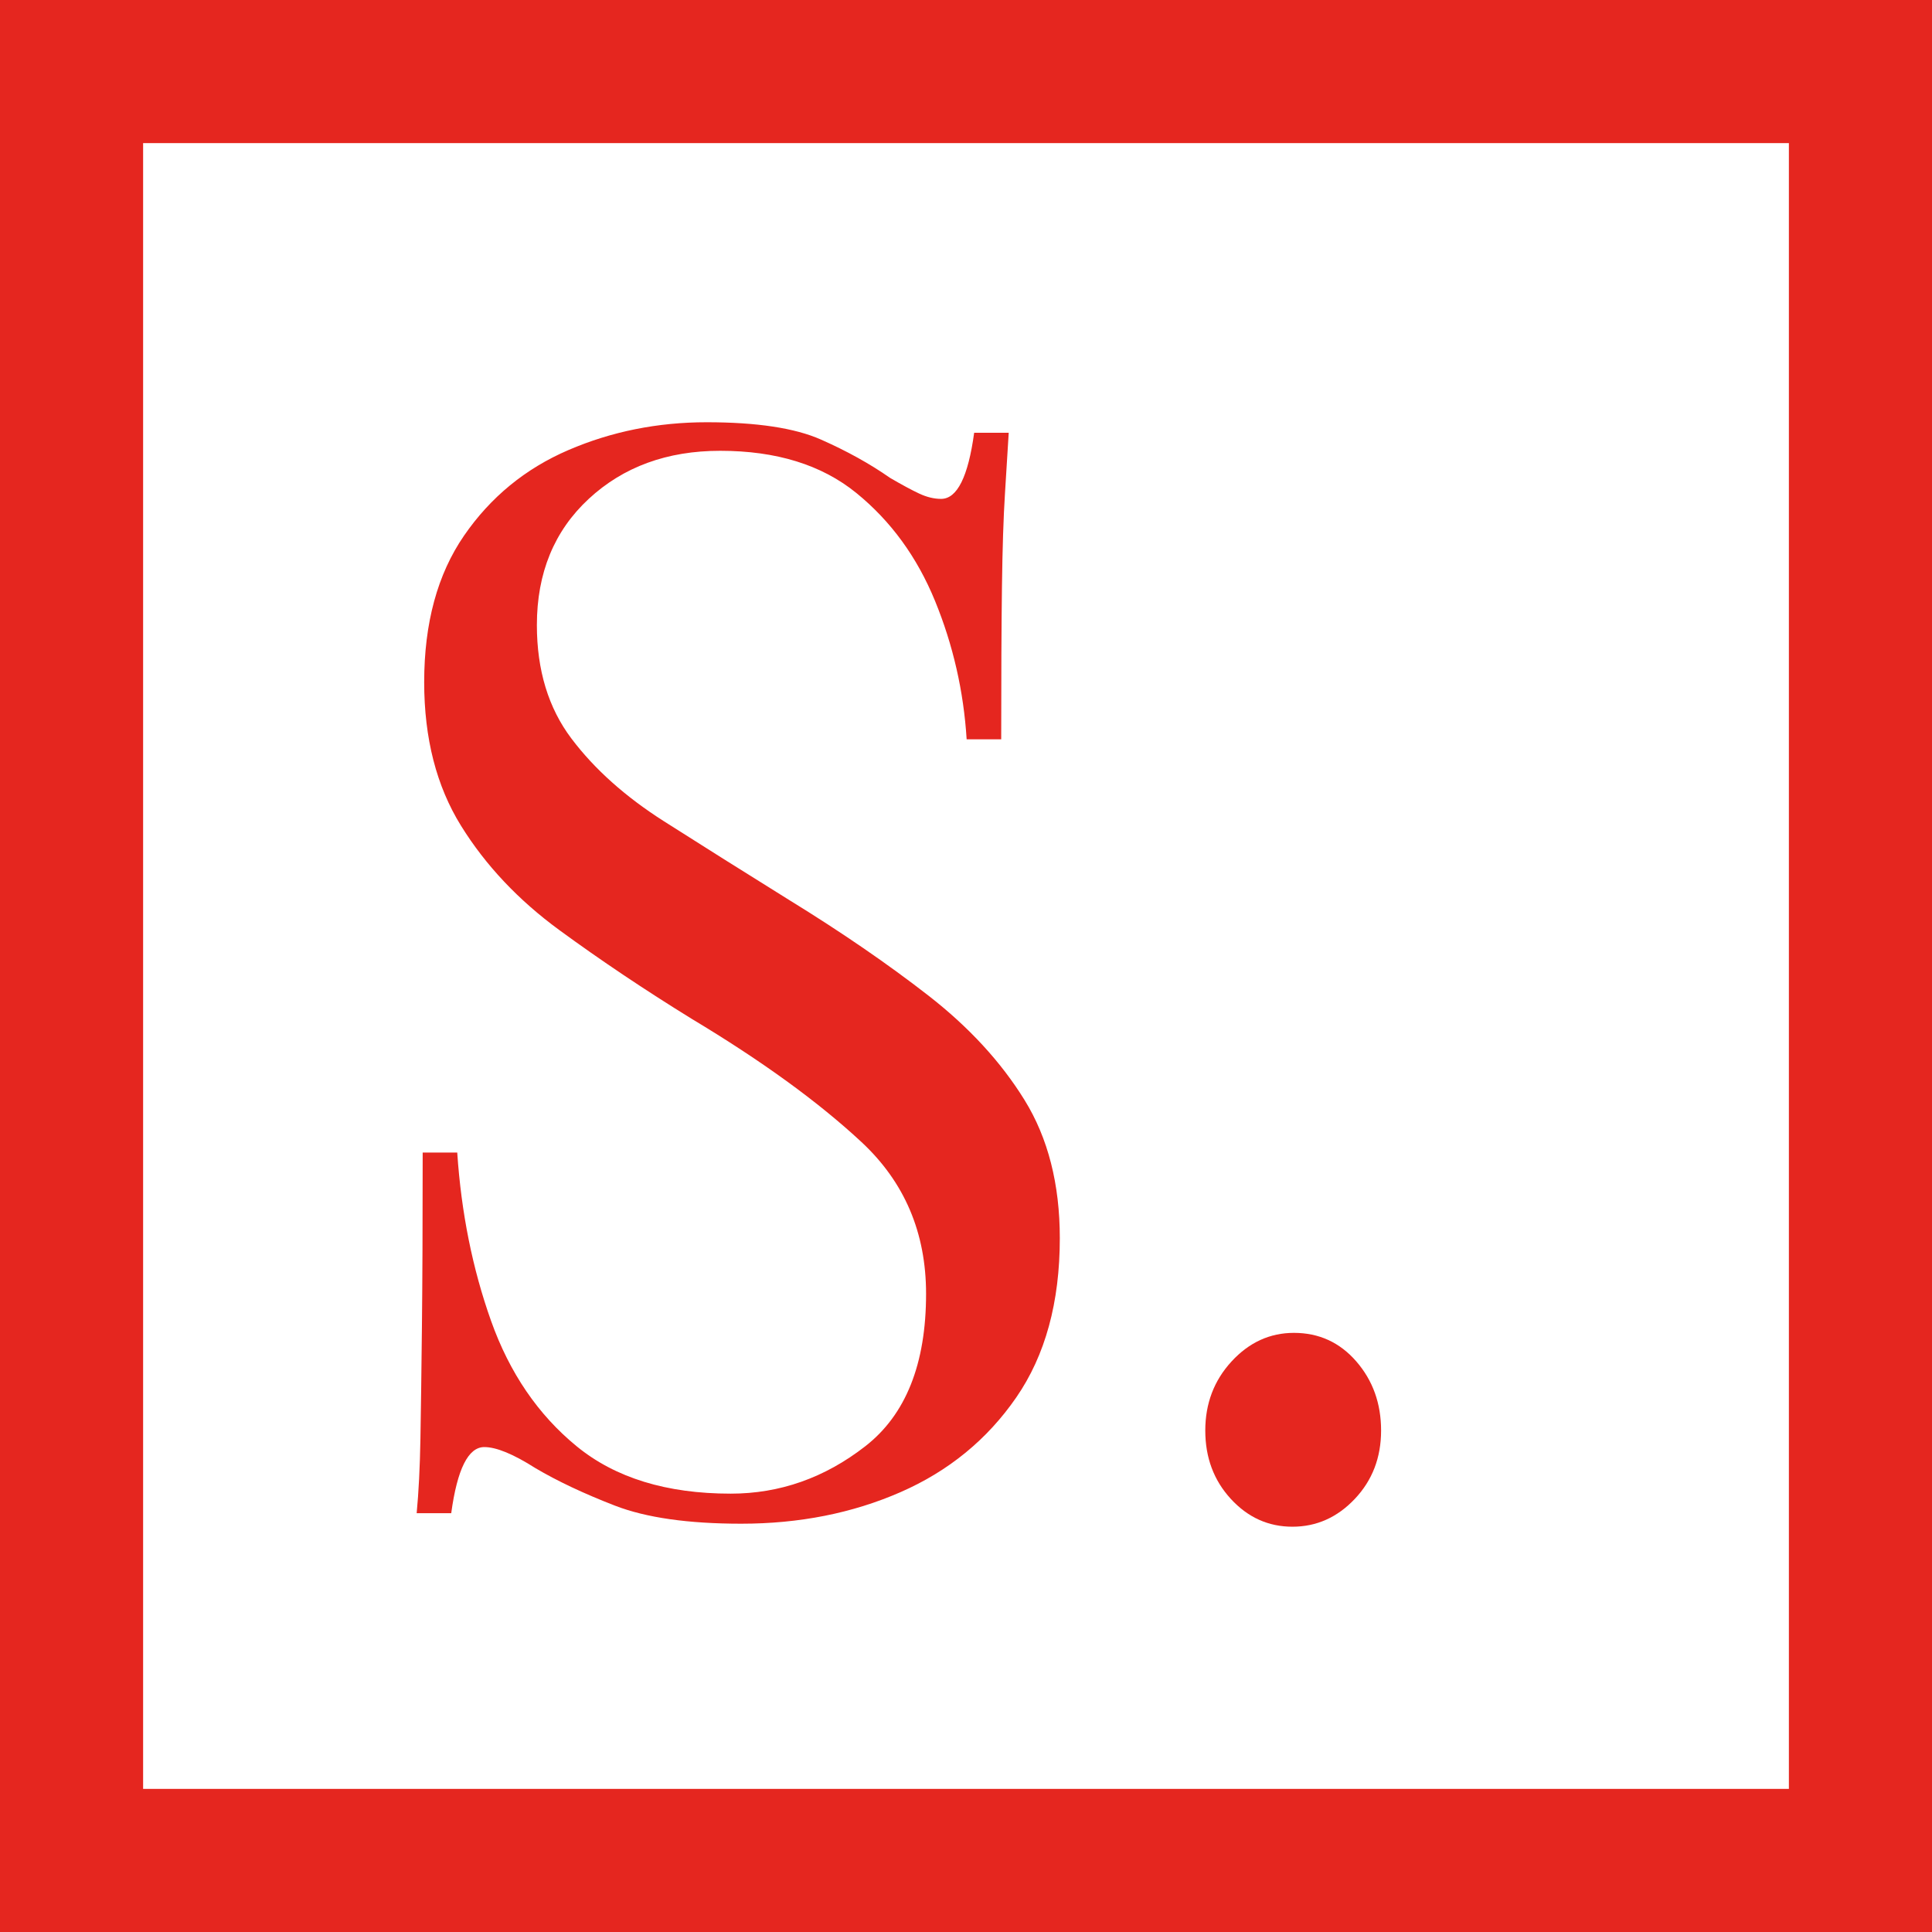
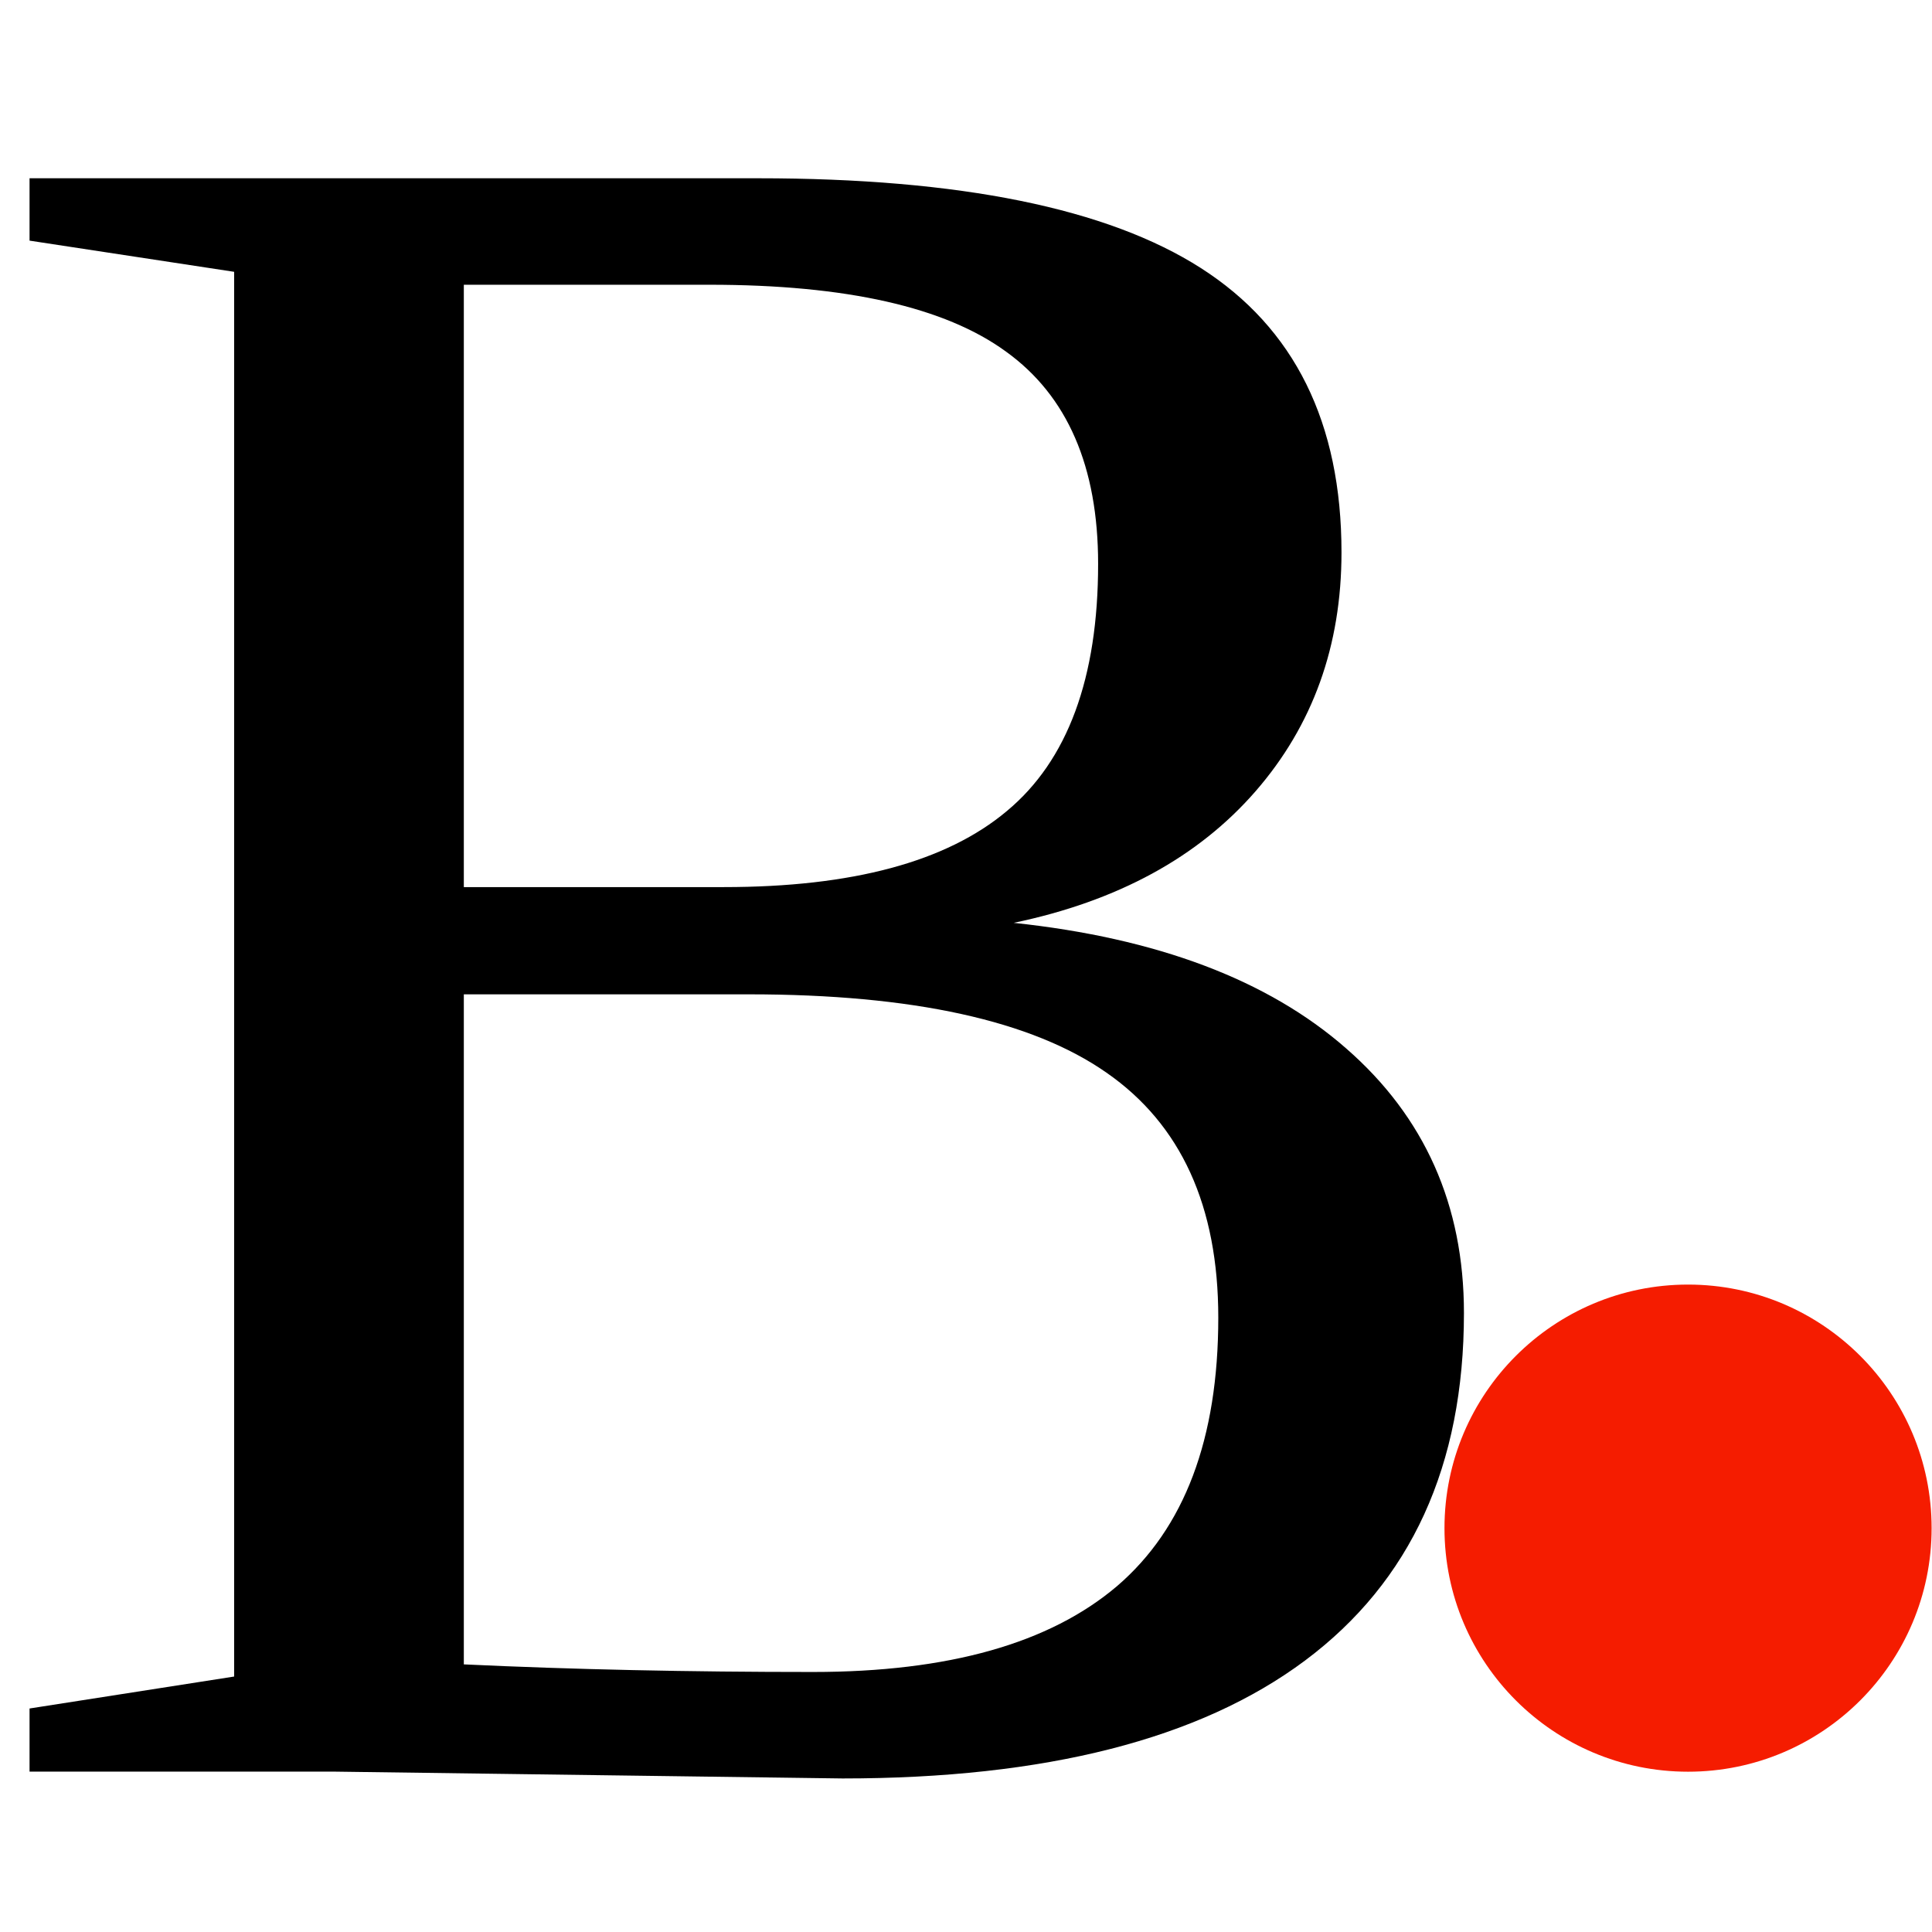
- <svg xmlns="http://www.w3.org/2000/svg" width="54px" height="54px" viewBox="0 0 54 54" version="1.1">
-   <g id="Page-1" stroke="none" stroke-width="1" fill="none" fill-rule="evenodd">
-     <g id="logo-mobile">
-       <rect id="Rectangle-6" stroke="#E5261F" stroke-width="4" fill-rule="nonzero" x="2" y="2" width="50" height="50" />
-       <path id="." fill="#E5261F" d="M34.402,41.895 C33.926,41.377 33.688,40.74 33.688,39.984 C33.688,39.228 33.933,38.584 34.423,38.052 C34.913,37.52 35.494,37.254 36.166,37.254 C36.866,37.254 37.447,37.52 37.909,38.052 C38.371,38.584 38.602,39.228 38.602,39.984 C38.602,40.74 38.357,41.377 37.867,41.895 C37.377,42.413 36.796,42.672 36.124,42.672 C35.452,42.672 34.878,42.413 34.402,41.895 Z" />
-       <path id="S" fill="#E5261F" fill-rule="nonzero" d="M20.718,42.588 C22.342,42.588 23.826,42.294 25.17,41.706 C26.514,41.118 27.592,40.236 28.404,39.06 C29.216,37.884 29.622,36.4 29.622,34.608 C29.622,33.096 29.293,31.808 28.635,30.744 C27.977,29.68 27.081,28.707 25.947,27.825 C24.813,26.943 23.518,26.054 22.062,25.158 C20.802,24.374 19.633,23.639 18.555,22.953 C17.477,22.267 16.616,21.497 15.972,20.643 C15.328,19.789 15.006,18.732 15.006,17.472 C15.006,16.016 15.489,14.84 16.455,13.944 C17.421,13.048 18.646,12.6 20.13,12.6 C21.698,12.6 22.965,12.992 23.931,13.776 C24.897,14.56 25.632,15.568 26.136,16.8 C26.64,18.032 26.934,19.32 27.018,20.664 L27.018,20.664 L27.984,20.664 C27.984,18.9 27.991,17.479 28.005,16.401 C28.019,15.323 28.047,14.455 28.089,13.797 C28.131,13.139 28.166,12.572 28.194,12.096 L28.194,12.096 L27.228,12.096 C27.06,13.328 26.752,13.944 26.304,13.944 C26.108,13.944 25.905,13.895 25.695,13.797 C25.485,13.699 25.212,13.552 24.876,13.356 C24.316,12.964 23.672,12.607 22.944,12.285 C22.216,11.963 21.152,11.802 19.752,11.802 C18.38,11.802 17.092,12.061 15.888,12.579 C14.684,13.097 13.711,13.895 12.969,14.973 C12.227,16.051 11.856,17.416 11.856,19.068 C11.856,20.636 12.199,21.973 12.885,23.079 C13.571,24.185 14.488,25.158 15.636,25.998 C16.784,26.838 18.016,27.664 19.332,28.476 C21.292,29.652 22.874,30.8 24.078,31.92 C25.282,33.04 25.884,34.454 25.884,36.162 C25.884,38.122 25.317,39.543 24.183,40.425 C23.049,41.307 21.796,41.748 20.424,41.748 C18.632,41.748 17.197,41.307 16.119,40.425 C15.041,39.543 14.243,38.374 13.725,36.918 C13.207,35.462 12.892,33.894 12.78,32.214 L12.78,32.214 L11.814,32.214 C11.814,34.174 11.807,35.798 11.793,37.086 C11.779,38.374 11.765,39.417 11.751,40.215 C11.737,41.013 11.702,41.706 11.646,42.294 L11.646,42.294 L12.612,42.294 C12.78,41.062 13.088,40.446 13.536,40.446 C13.872,40.446 14.348,40.642 14.964,41.034 C15.58,41.398 16.322,41.748 17.19,42.084 C18.058,42.42 19.234,42.588 20.718,42.588 Z" />
+ <svg xmlns="http://www.w3.org/2000/svg" width="100%" height="100%" viewBox="0 0 32 32" version="1.1" xml:space="preserve" style="fill-rule:evenodd;clip-rule:evenodd;stroke-linejoin:round;stroke-miterlimit:2;">
+   <g transform="matrix(1,0,0,1,0,0.743872)">
+     <g transform="matrix(0.806211,0,0,0.806211,-25.6746,10.589)">
+       <g>
+         <text x="31.016px" y="22.342px" style="font-family:'TimesNewRomanPSMT', 'Times New Roman', serif;font-size:50px;">B</text>
+       </g>
+     </g>
+     <g transform="matrix(1.15494,0,0,1.15494,-92.4651,13.6043)">
+       <circle cx="104.269" cy="9.492" r="3.493" style="fill:rgb(245,28,0);" />
    </g>
  </g>
</svg>
